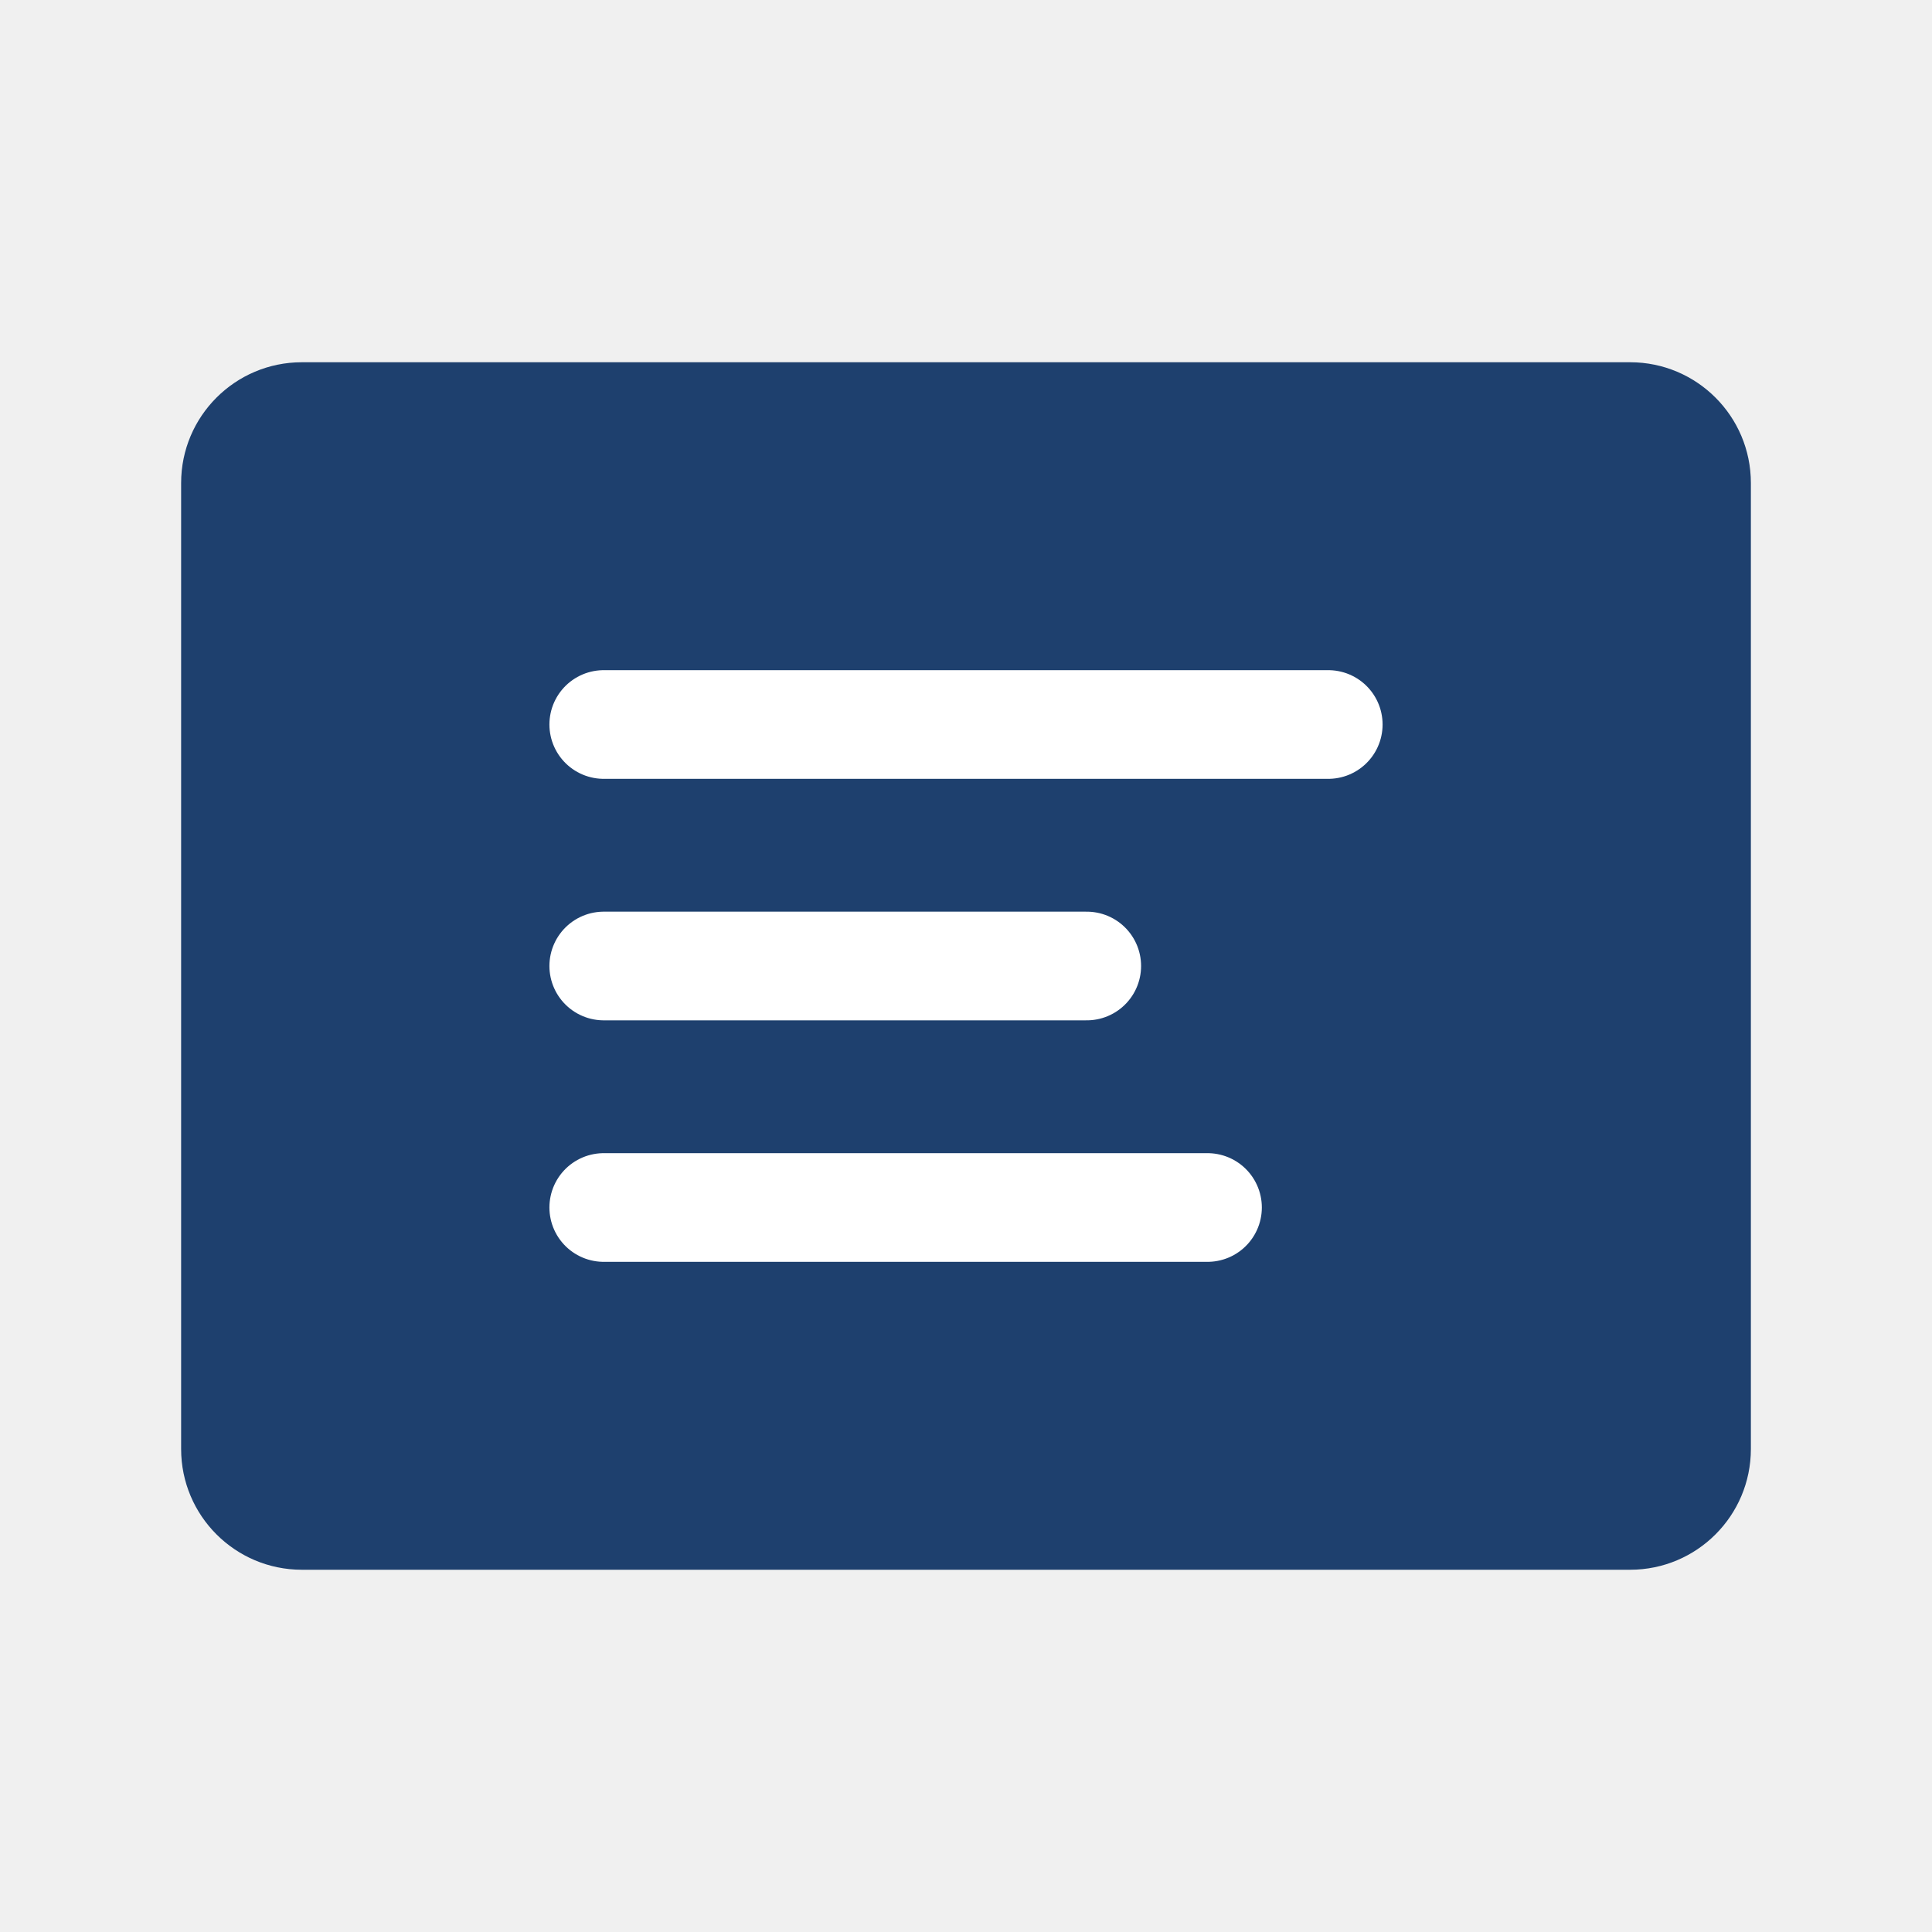
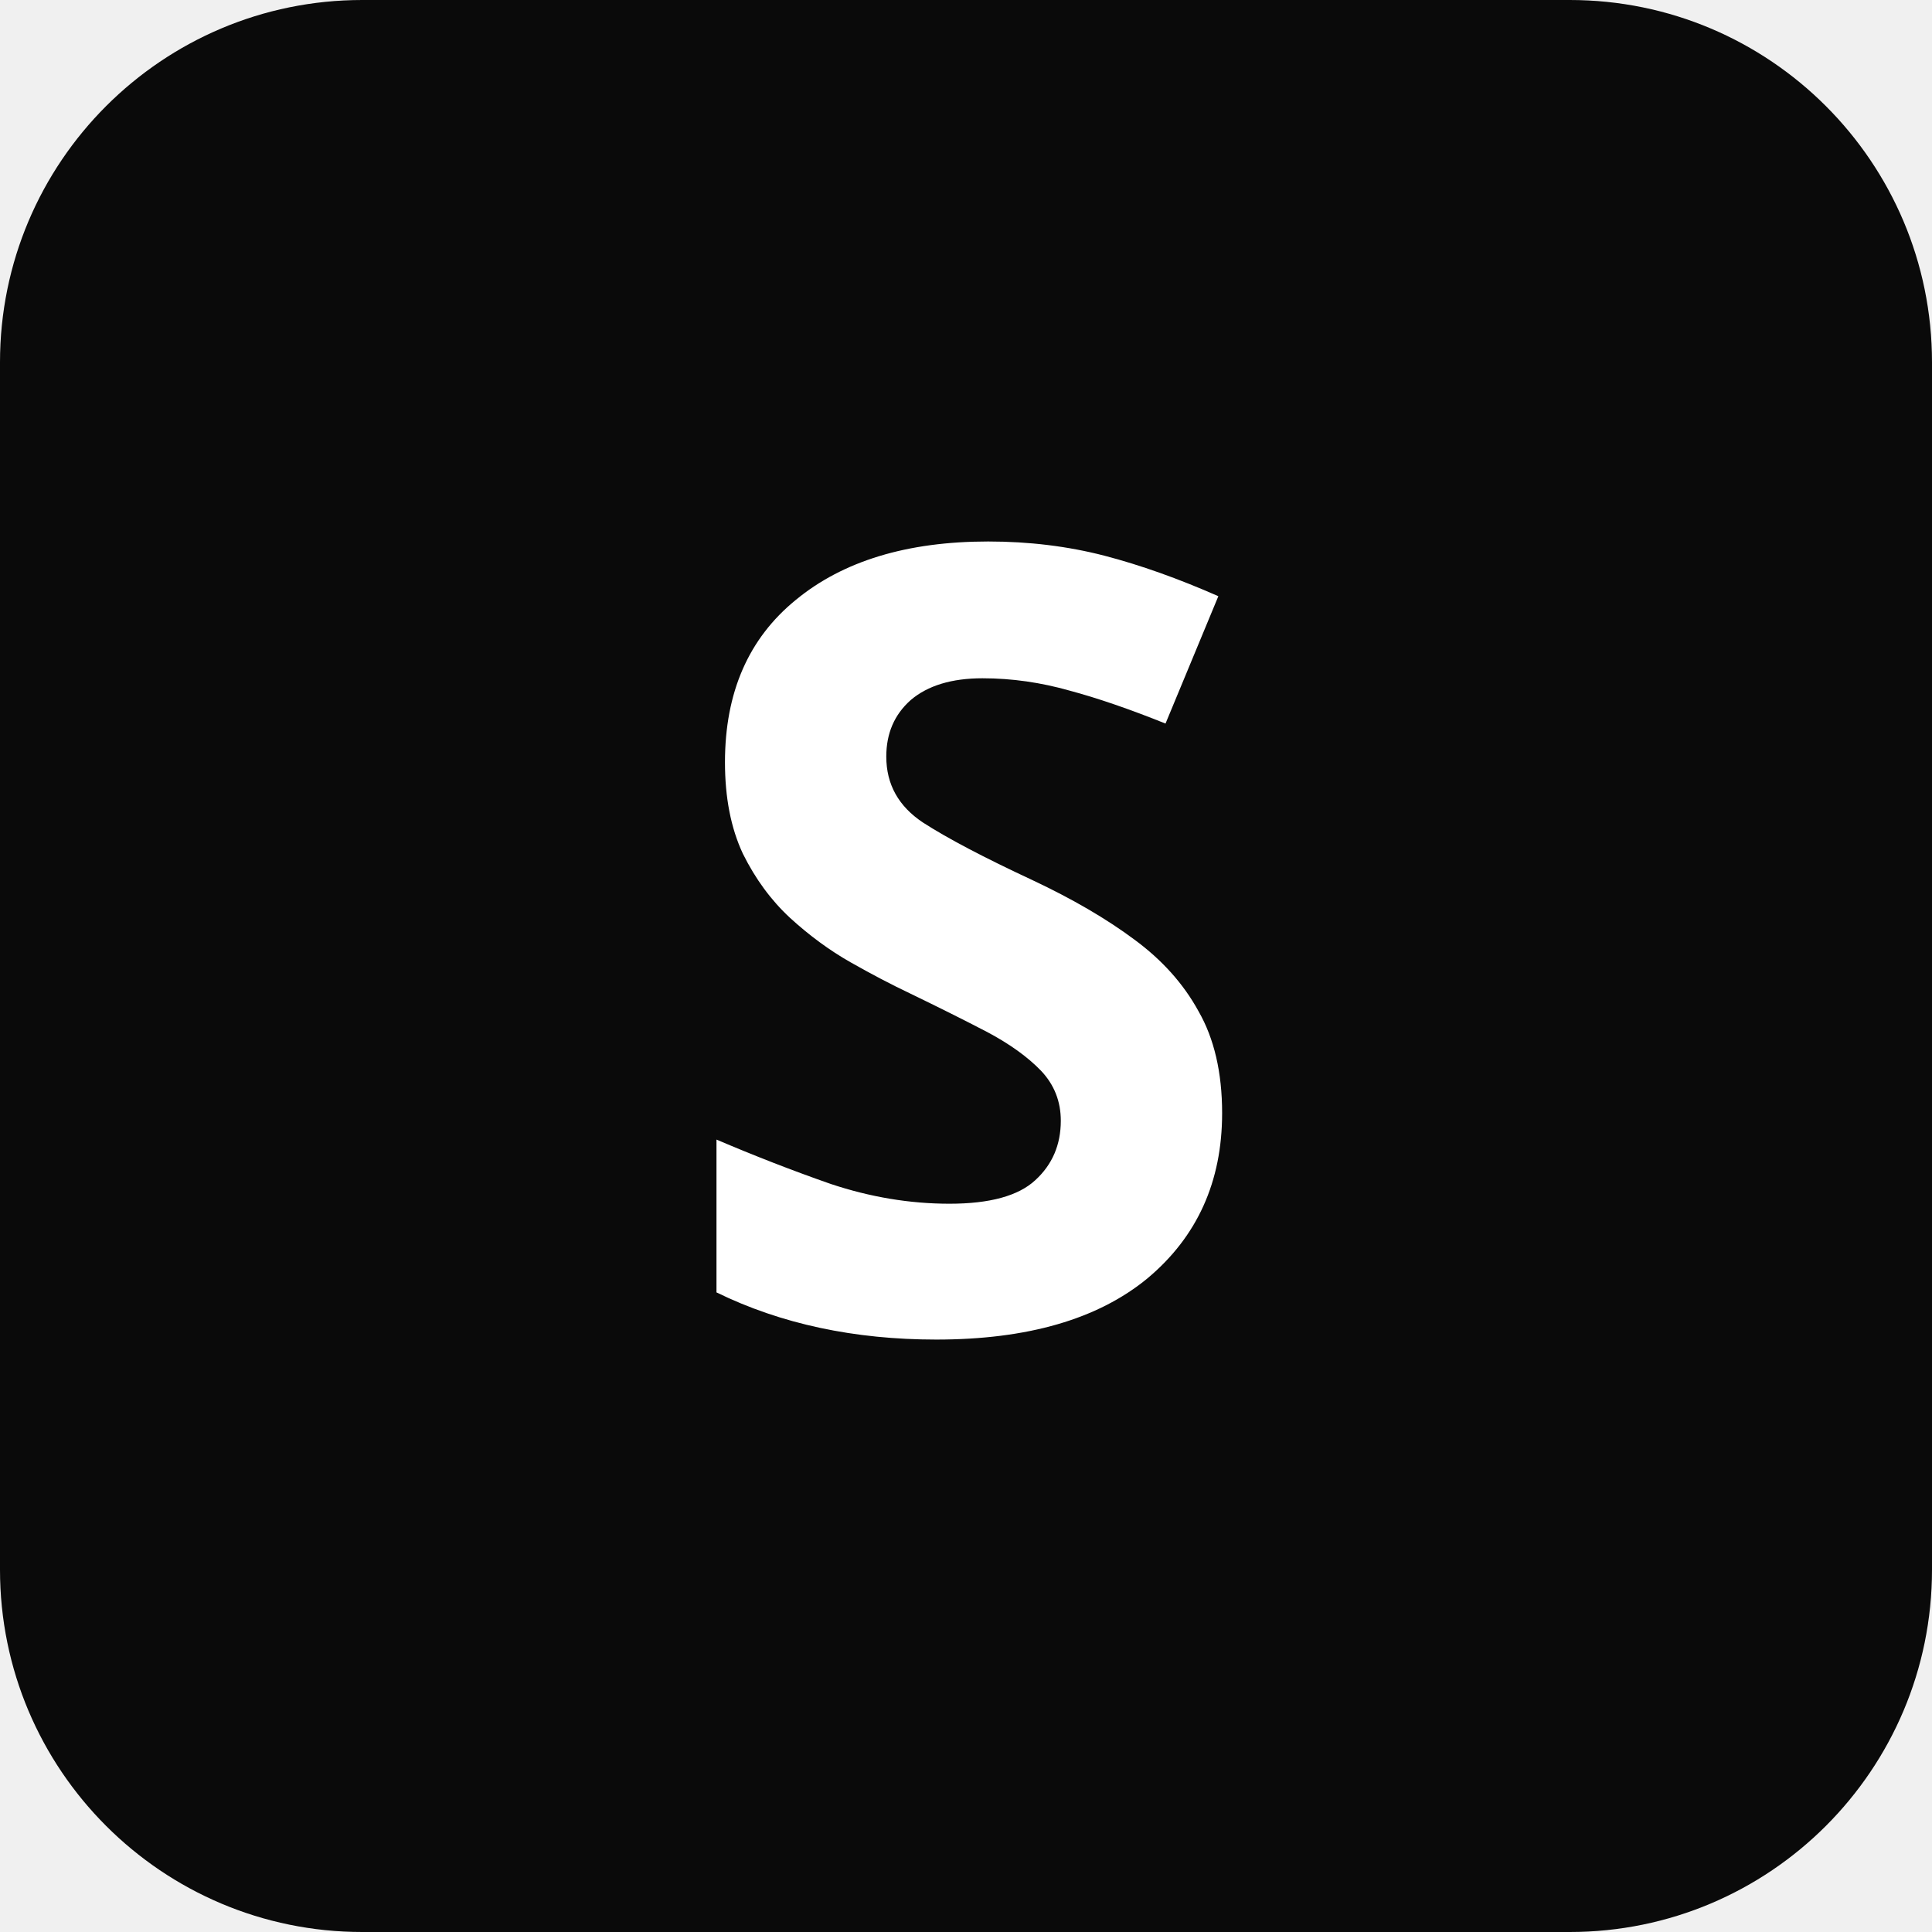
<svg xmlns="http://www.w3.org/2000/svg" width="32" height="32" viewBox="0 0 32 32">
-   <rect x="3" y="6" width="26" height="20" rx="2" fill="#1e406e" />
-   <path d="M10 12h12M10 16h8M10 20h10" stroke="#fff" stroke-width="1.8" stroke-linecap="round" />
+   <rect width="32" height="32" rx="6" fill="#0A0A0A" />
+   <text x="16" y="22" text-anchor="middle" font-family="system-ui, sans-serif" font-size="18" font-weight="700" fill="#FFFFFF">S</text>
</svg>
